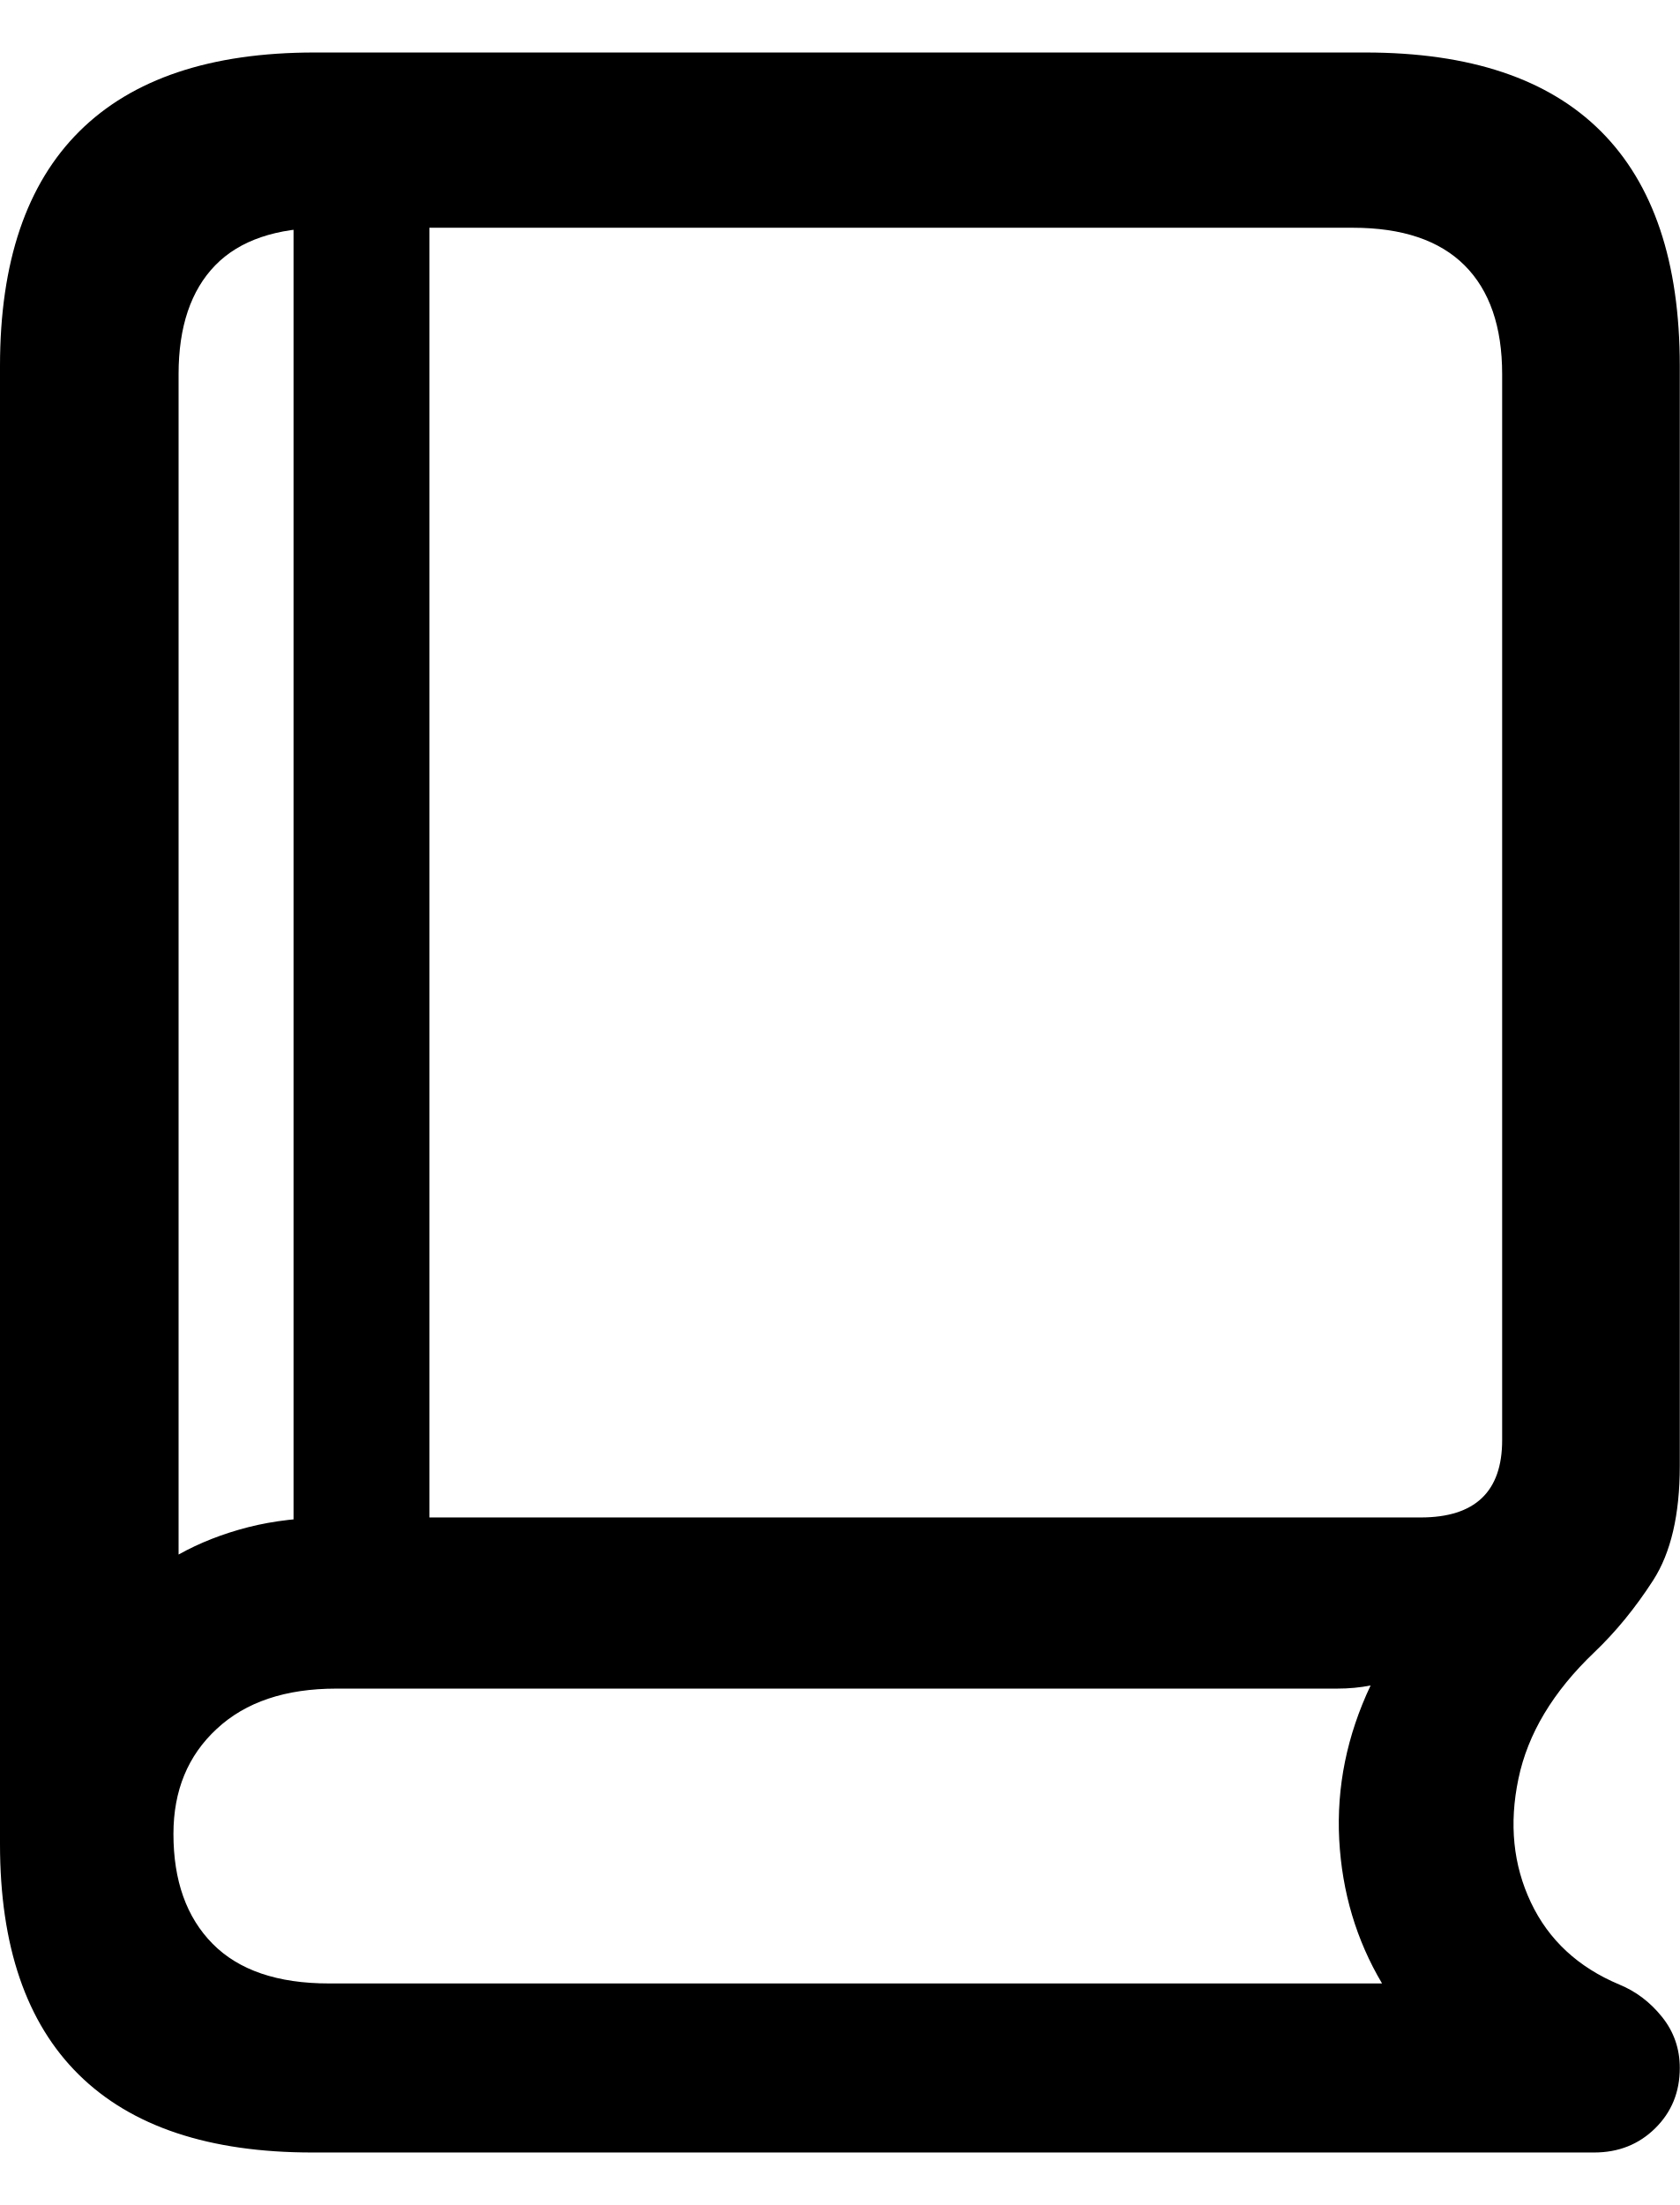
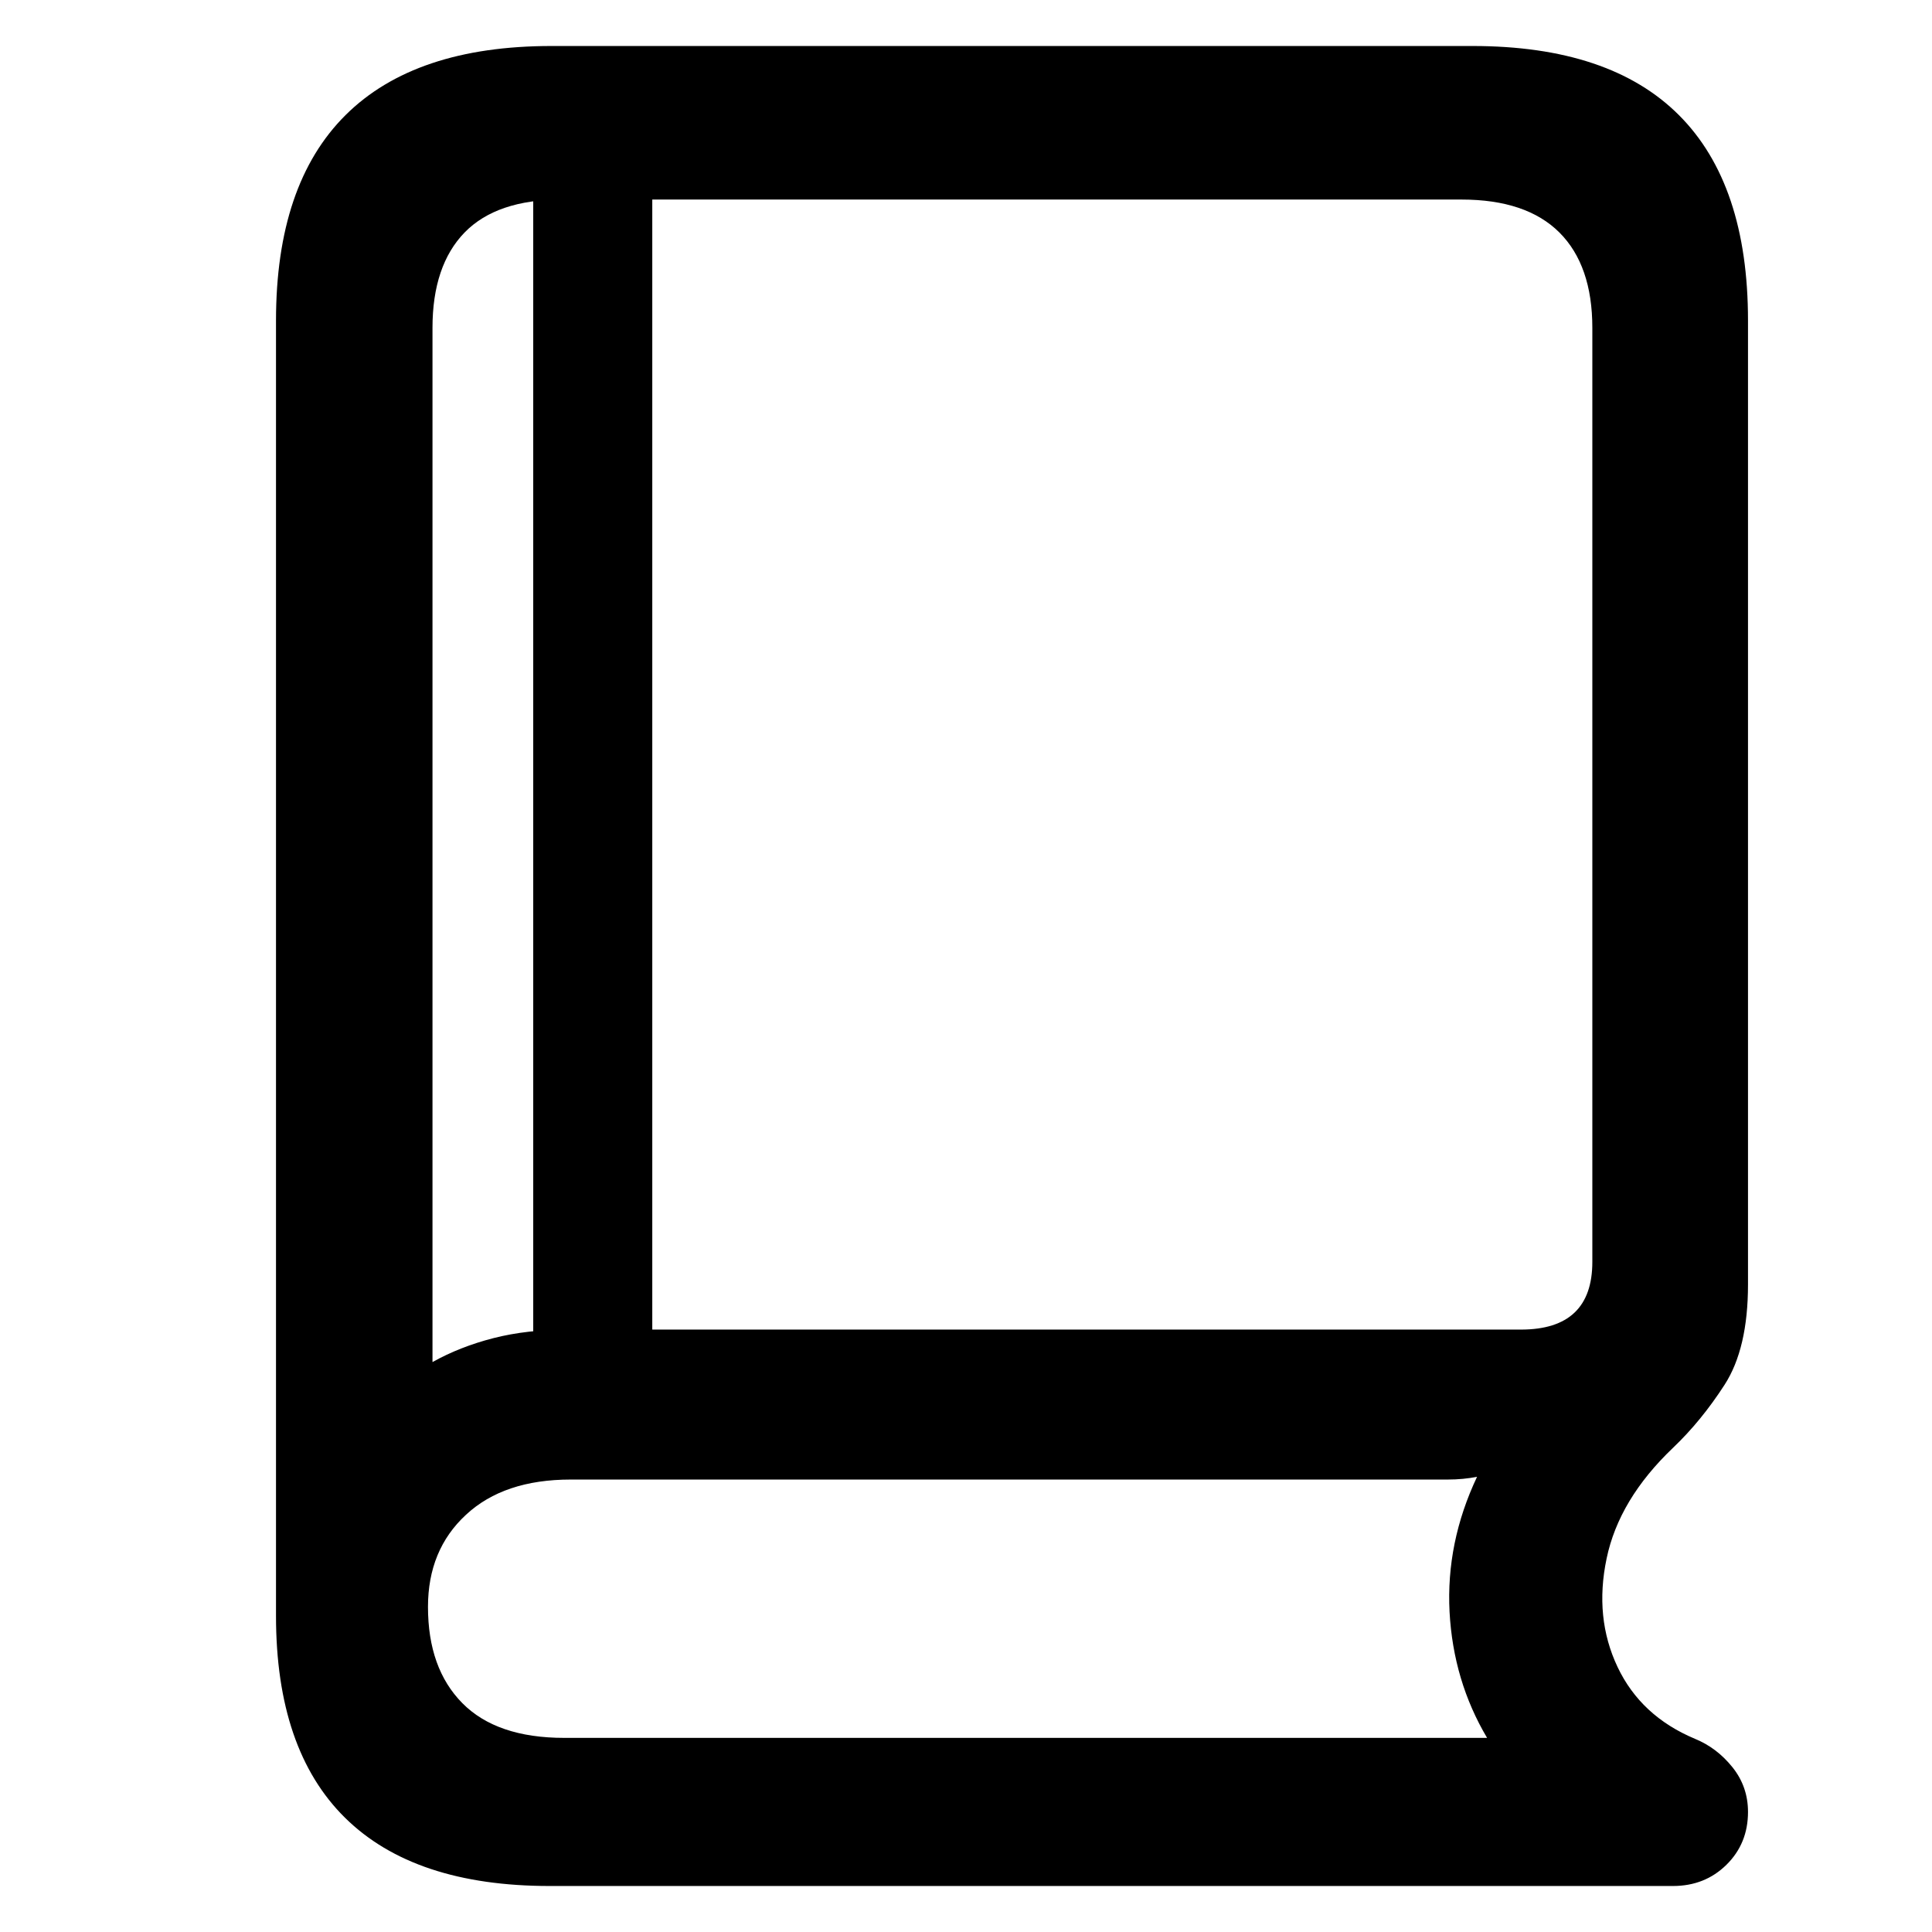
- <svg xmlns="http://www.w3.org/2000/svg" width="16" height="21" viewBox="0 0 16 21">
-   <path d="M3.975,20.5 L16.184,20.5 C16.416,20.5 16.61,20.423 16.766,20.269 C16.922,20.115 17,19.924 17,19.695 C17,19.512 16.944,19.35 16.831,19.209 C16.718,19.068 16.582,18.965 16.423,18.9 C16.032,18.736 15.751,18.476 15.582,18.119 C15.413,17.762 15.373,17.37 15.463,16.941 C15.552,16.512 15.793,16.111 16.184,15.738 C16.39,15.542 16.577,15.313 16.746,15.051 C16.915,14.789 17,14.426 17,13.961 L17,3.485 C17,2.496 16.75,1.752 16.249,1.251 C15.748,0.75 15,0.5 14.005,0.5 L3.995,0.5 C3.007,0.5 2.26,0.75 1.756,1.251 C1.252,1.752 1,2.496 1,3.485 L1,17.564 C1,18.533 1.25,19.265 1.751,19.759 C2.252,20.253 2.993,20.5 3.975,20.5 Z M2.701,14.805 L2.701,3.563 C2.701,3.112 2.818,2.766 3.05,2.527 C3.282,2.289 3.633,2.169 4.104,2.169 L13.886,2.169 C14.357,2.169 14.711,2.289 14.95,2.527 C15.189,2.766 15.308,3.112 15.308,3.563 L15.308,13.716 C15.308,14.206 15.05,14.452 14.532,14.452 L4.174,14.452 C3.876,14.452 3.605,14.483 3.363,14.545 C3.121,14.607 2.9,14.694 2.701,14.805 Z M4.134,18.89 C3.643,18.89 3.274,18.764 3.025,18.512 C2.776,18.26 2.652,17.911 2.652,17.466 C2.652,17.054 2.789,16.72 3.065,16.465 C3.34,16.209 3.72,16.082 4.204,16.082 L13.736,16.082 C13.849,16.082 13.955,16.072 14.055,16.052 C13.829,16.53 13.73,17.019 13.756,17.52 C13.783,18.021 13.919,18.477 14.164,18.89 L4.134,18.89 Z M3.796,15.286 L5.09,15.286 L5.09,1.747 L3.796,1.747 L3.796,15.286 Z" transform="translate(-1)" />
+ <svg xmlns="http://www.w3.org/2000/svg" width="21" height="21" viewBox="0 0 21 21">
+   <g fill="none" fill-rule="evenodd">
+     <rect width="21" height="21" />
+     <path fill="#000" fill-rule="nonzero" d="M5.975,20.5 L18.184,20.5 C18.416,20.5 18.61,20.423 18.766,20.269 C18.922,20.115 19,19.924 19,19.695 C19,19.512 18.944,19.35 18.831,19.209 C18.718,19.068 18.582,18.965 18.423,18.9 C18.032,18.736 17.751,18.476 17.582,18.119 C17.413,17.762 17.373,17.37 17.463,16.941 C17.552,16.512 17.793,16.111 18.184,15.738 C18.39,15.542 18.577,15.313 18.746,15.051 C18.915,14.789 19,14.426 19,13.961 L19,3.485 C19,2.496 18.75,1.752 18.249,1.251 C17.748,0.75 17,0.5 16.005,0.5 L5.995,0.5 C5.007,0.5 4.26,0.75 3.756,1.251 C3.252,1.752 3,2.496 3,3.485 L3,17.564 C3,18.533 3.25,19.265 3.751,19.759 C4.252,20.253 4.993,20.5 5.975,20.5 Z M4.701,14.805 L4.701,3.563 C4.701,3.112 4.818,2.766 5.05,2.527 C5.282,2.289 5.633,2.169 6.104,2.169 L15.886,2.169 C16.357,2.169 16.711,2.289 16.95,2.527 C17.189,2.766 17.308,3.112 17.308,3.563 L17.308,13.716 C17.308,14.206 17.05,14.452 16.532,14.452 L6.174,14.452 C5.876,14.452 5.605,14.483 5.363,14.545 C5.121,14.607 4.9,14.694 4.701,14.805 Z M6.134,18.89 C5.643,18.89 5.274,18.764 5.025,18.512 C4.776,18.26 4.652,17.911 4.652,17.466 C4.652,17.054 4.789,16.72 5.065,16.465 C5.34,16.209 5.72,16.082 6.204,16.082 L15.736,16.082 C15.849,16.082 15.955,16.072 16.055,16.052 C15.829,16.53 15.73,17.019 15.756,17.52 C15.783,18.021 15.919,18.477 16.164,18.89 L6.134,18.89 Z M5.796,15.286 L7.09,15.286 L7.09,1.747 L5.796,1.747 L5.796,15.286 Z" />
+   </g>
</svg>
